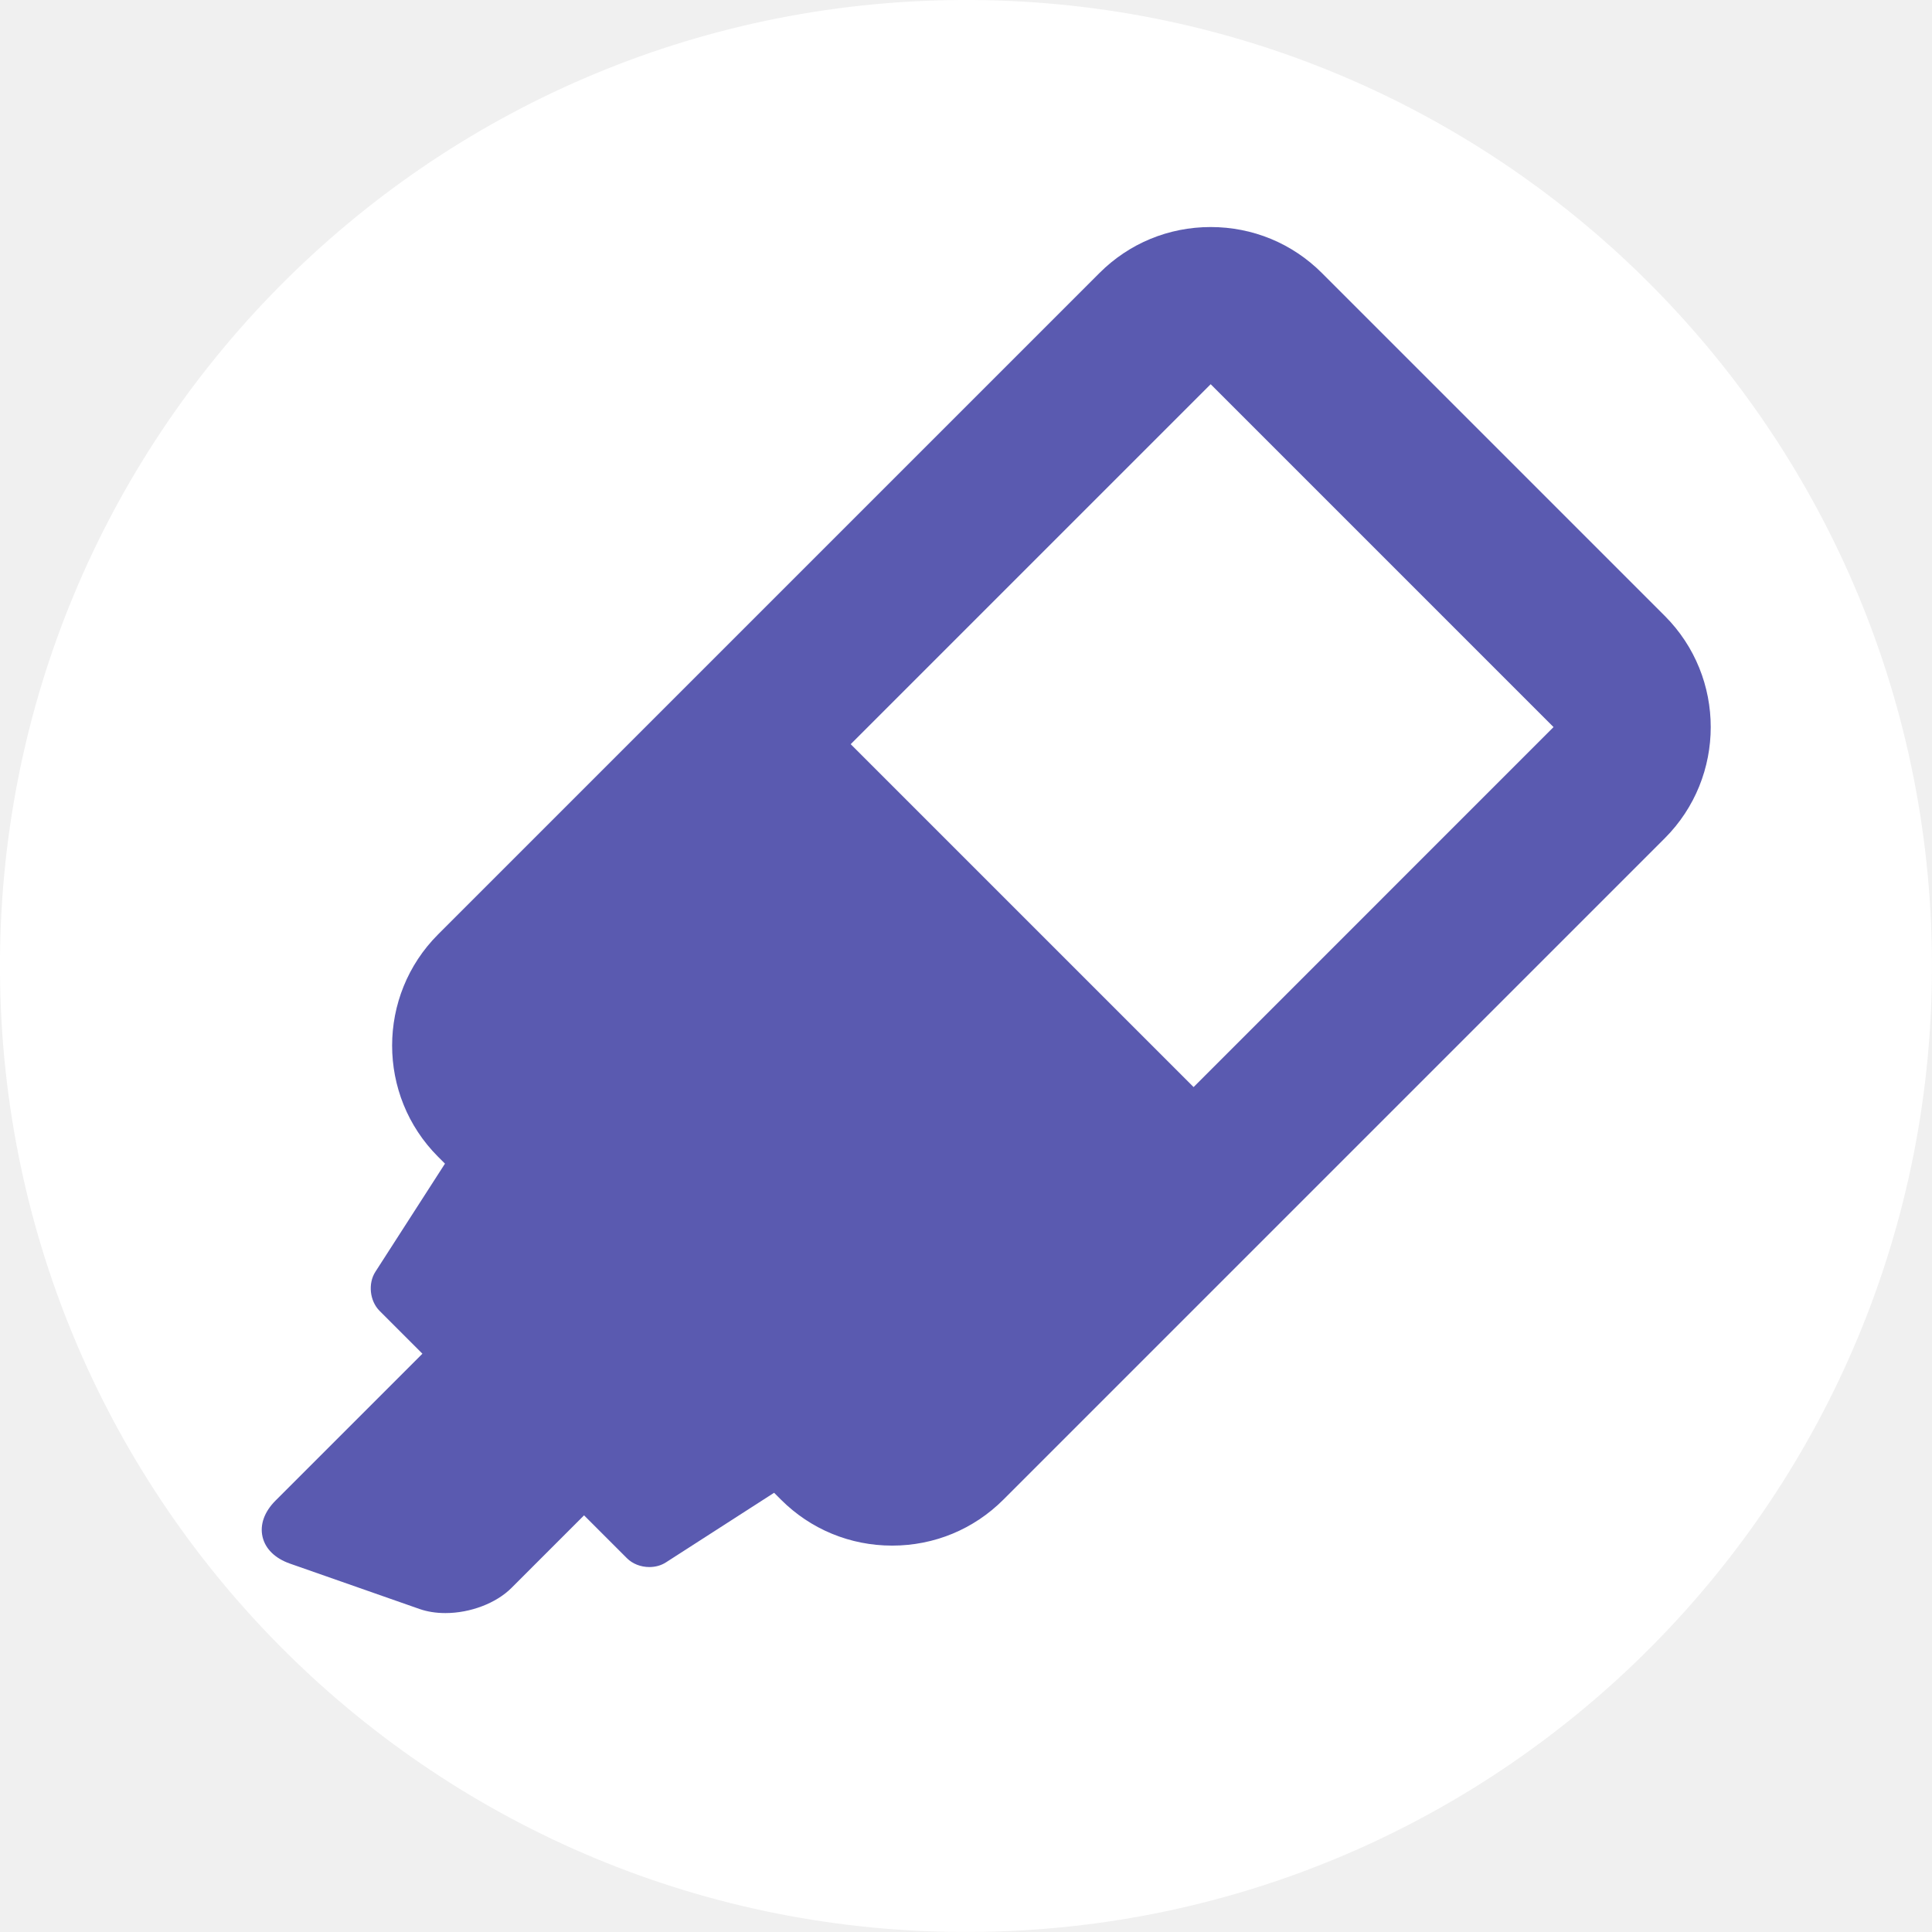
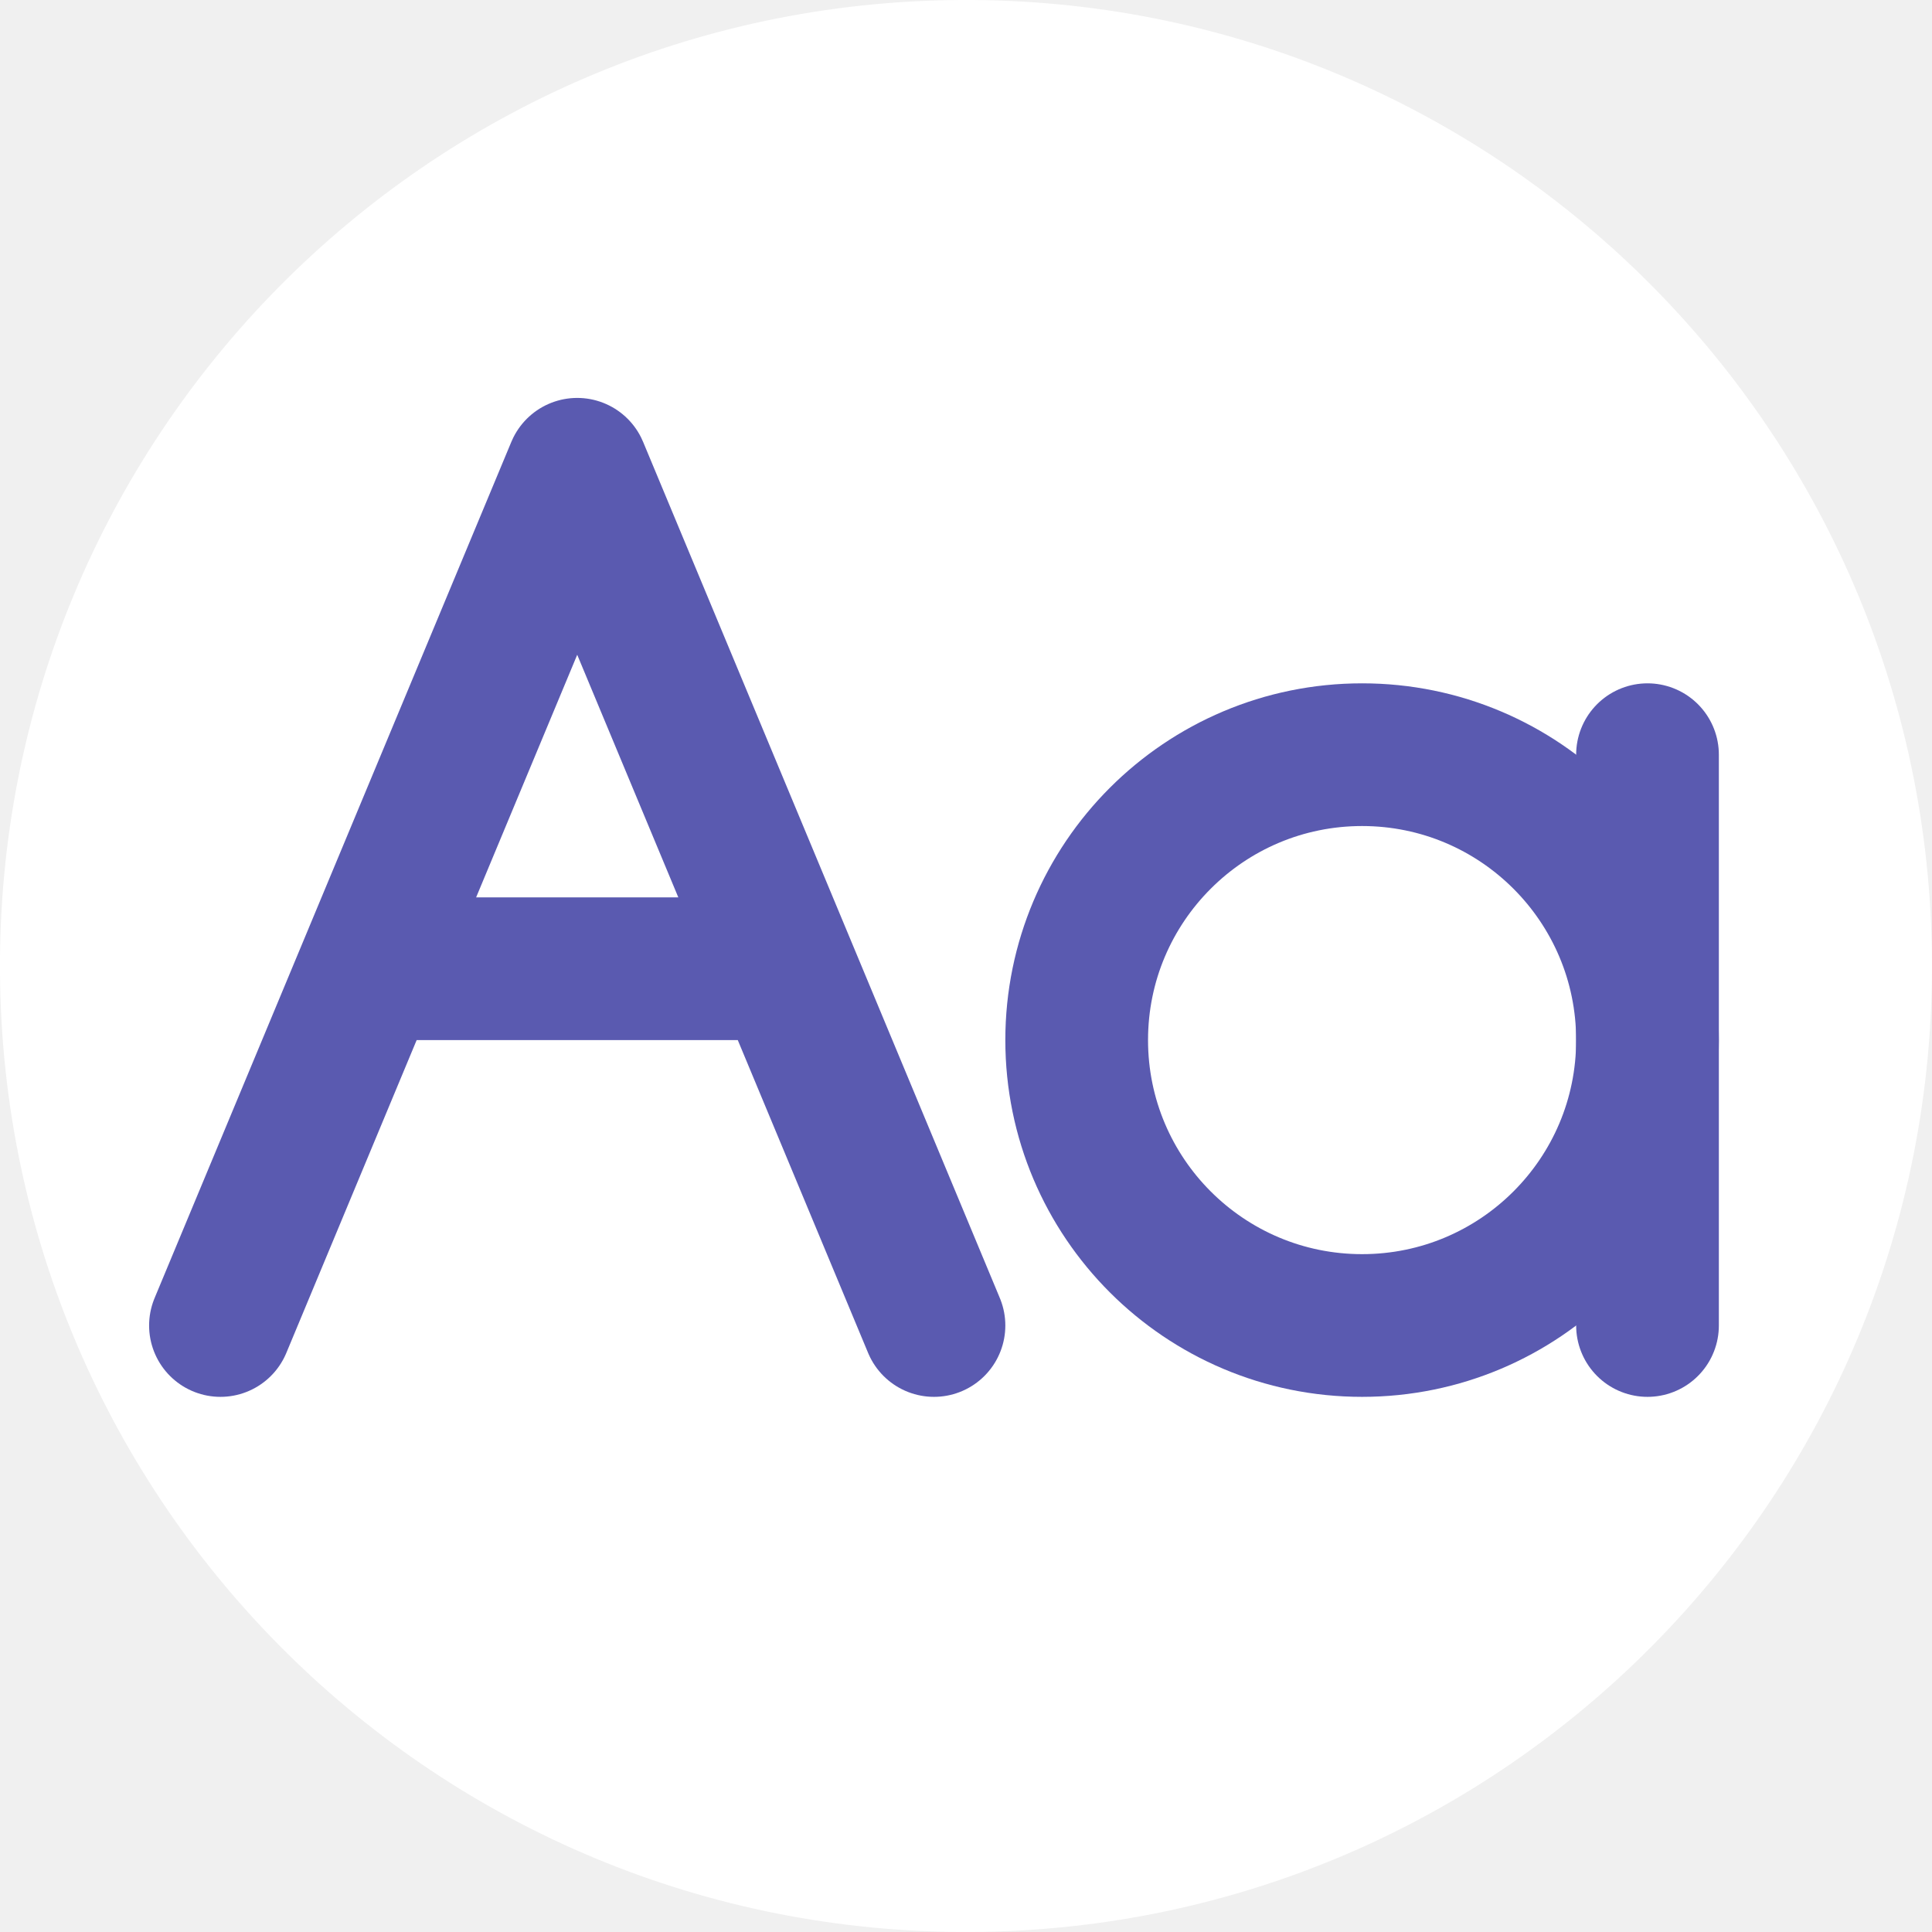
<svg xmlns="http://www.w3.org/2000/svg" width="800px" height="800px" viewBox="0 0 24 24" fill="none" version="1.1" id="svg1" xml:space="preserve">
  <defs id="defs1">
    <style id="style1-7">.cls-1{fill:none;stroke:#020202;stroke-miterlimit:10;stroke-width:1.91px;}</style>
  </defs>
  <g id="SVGRepo_bgCarrier" stroke-width="0" />
  <g id="SVGRepo_tracerCarrier" stroke-linecap="round" stroke-linejoin="round" />
  <circle style="fill:#ffffff;stroke-width:0.032;fill-opacity:1" id="path2" cx="11.931" cy="12.068" transform="rotate(-0.3263356)" r="12" />
  <style type="text/css" id="style1">

	.st0{fill:#000000;}

</style>
-   <g style="fill:#5a5ab0;fill-opacity:1" id="g1" transform="matrix(0.0651238,0,0,0.0651238,3.251408,2.429283)">
-     <path d="m 267.624,80.174 -65.4,-65.4 C 196.57,9.119 189.035,6.005 181.011,6.005 c -8.025,0 -15.56,3.113 -21.214,8.769 L 33.642,140.928 c -11.696,11.695 -11.696,30.728 0,42.426 l 1.309,1.309 -13.278,20.635 c -1.435,2.229 -1.076,5.565 0.798,7.439 l 8.178,8.178 -28.011,28.011 c -2.133,2.133 -3.017,4.581 -2.489,6.895 0.527,2.313 2.386,4.136 5.232,5.133 l 24.698,8.651 c 1.491,0.522 3.16,0.787 4.962,0.787 4.736,0 9.677,-1.879 12.585,-4.788 l 13.855,-13.855 8.177,8.177 c 1.071,1.071 2.631,1.686 4.28,1.686 1.164,0 2.257,-0.308 3.16,-0.889 l 20.635,-13.278 1.309,1.309 c 5.654,5.655 13.188,8.769 21.213,8.769 8.025,0 15.56,-3.115 21.213,-8.769 L 267.622,122.601 c 11.699,-11.698 11.699,-30.73 0.002,-42.427 z m -89.873,89.882 -65.406,-65.405 68.665,-68.664 65.4,65.401 z" id="path1-2" style="fill:#5a5ab0;fill-opacity:1" />
+   <g style="color:#000000;fill:none;stroke:#5a5ab0;stroke-width:2;stroke-linecap:round;stroke-linejoin:round;stroke-opacity:1" id="g7" transform="matrix(0.8863636,0,0,0.8863636,0.9658541,0.5113105)">
+     <path d="M 2,18 4.083,13 M 12,18 9.917,13 M 4.083,13 7,6 9.917,13 m -5.833,0 h 5.833" id="path1-2" style="stroke:#5a5ab0;stroke-opacity:1" />
+     <circle cx="18" cy="14" r="4" id="circle1" style="stroke:#5a5ab0;stroke-opacity:1" />
+     <line x1="22" y1="10" x2="22" y2="18" id="line1" style="stroke:#5a5ab0;stroke-opacity:1" />
  </g>
</svg>
